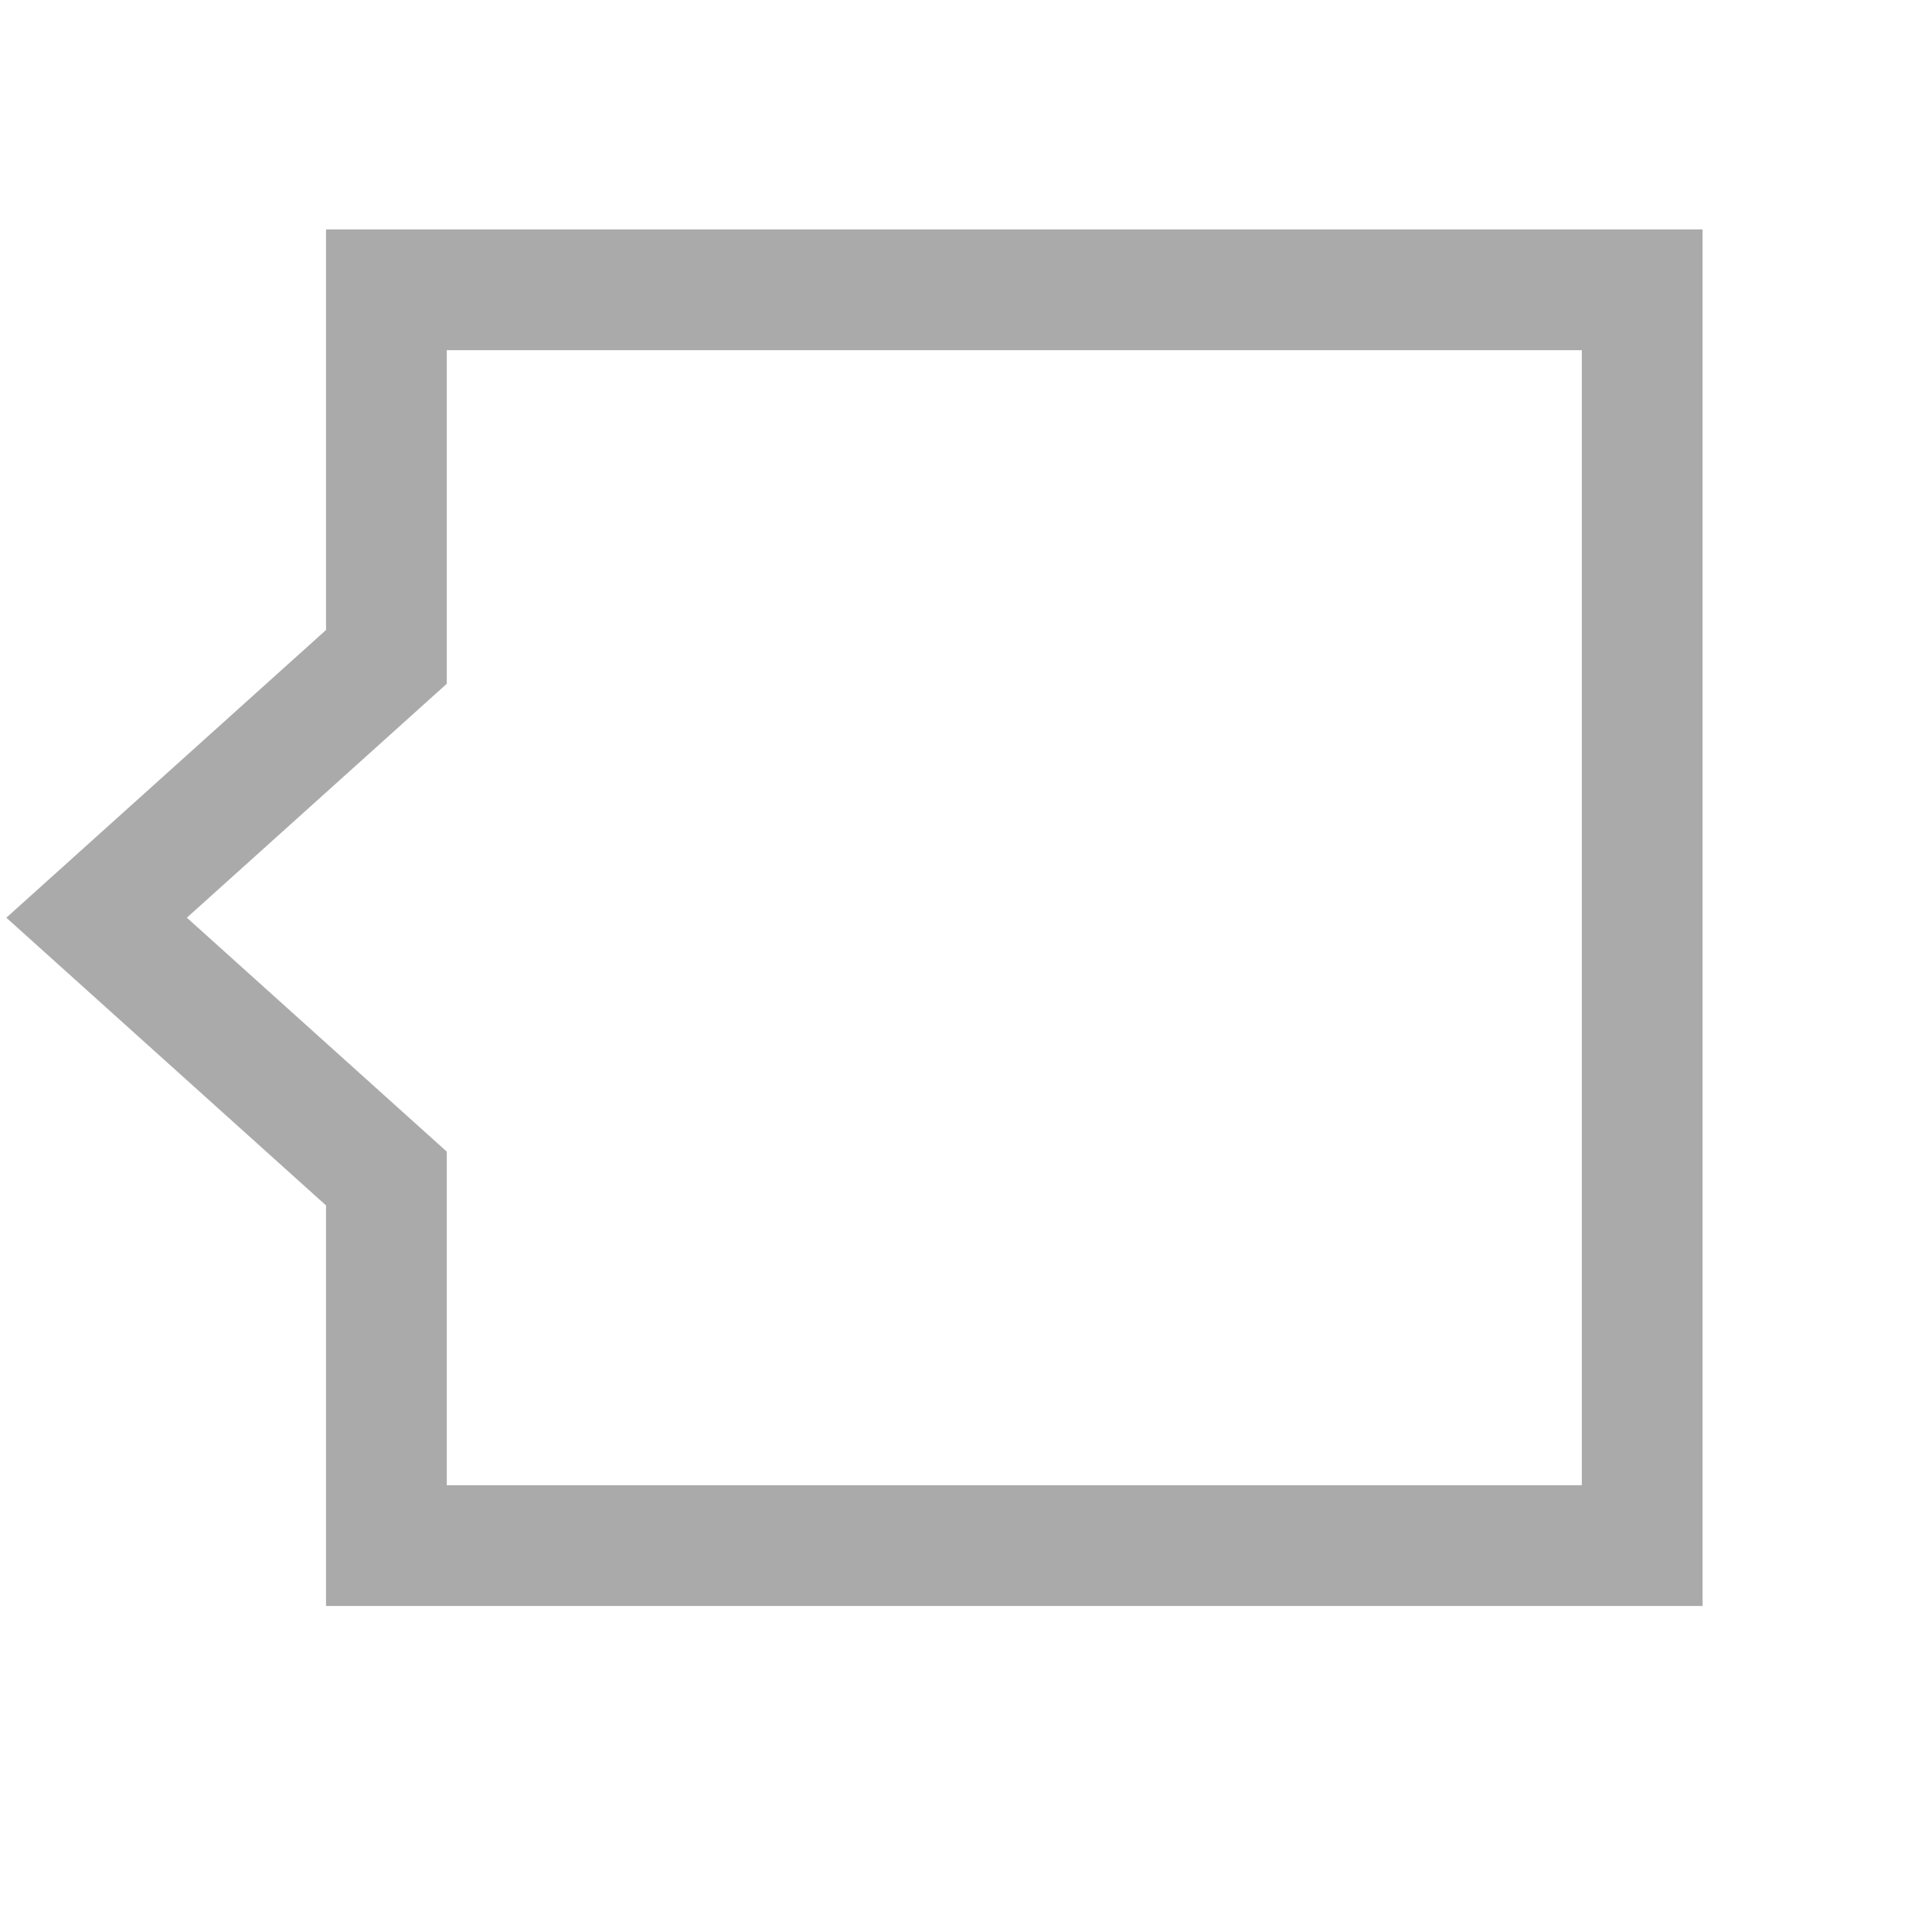
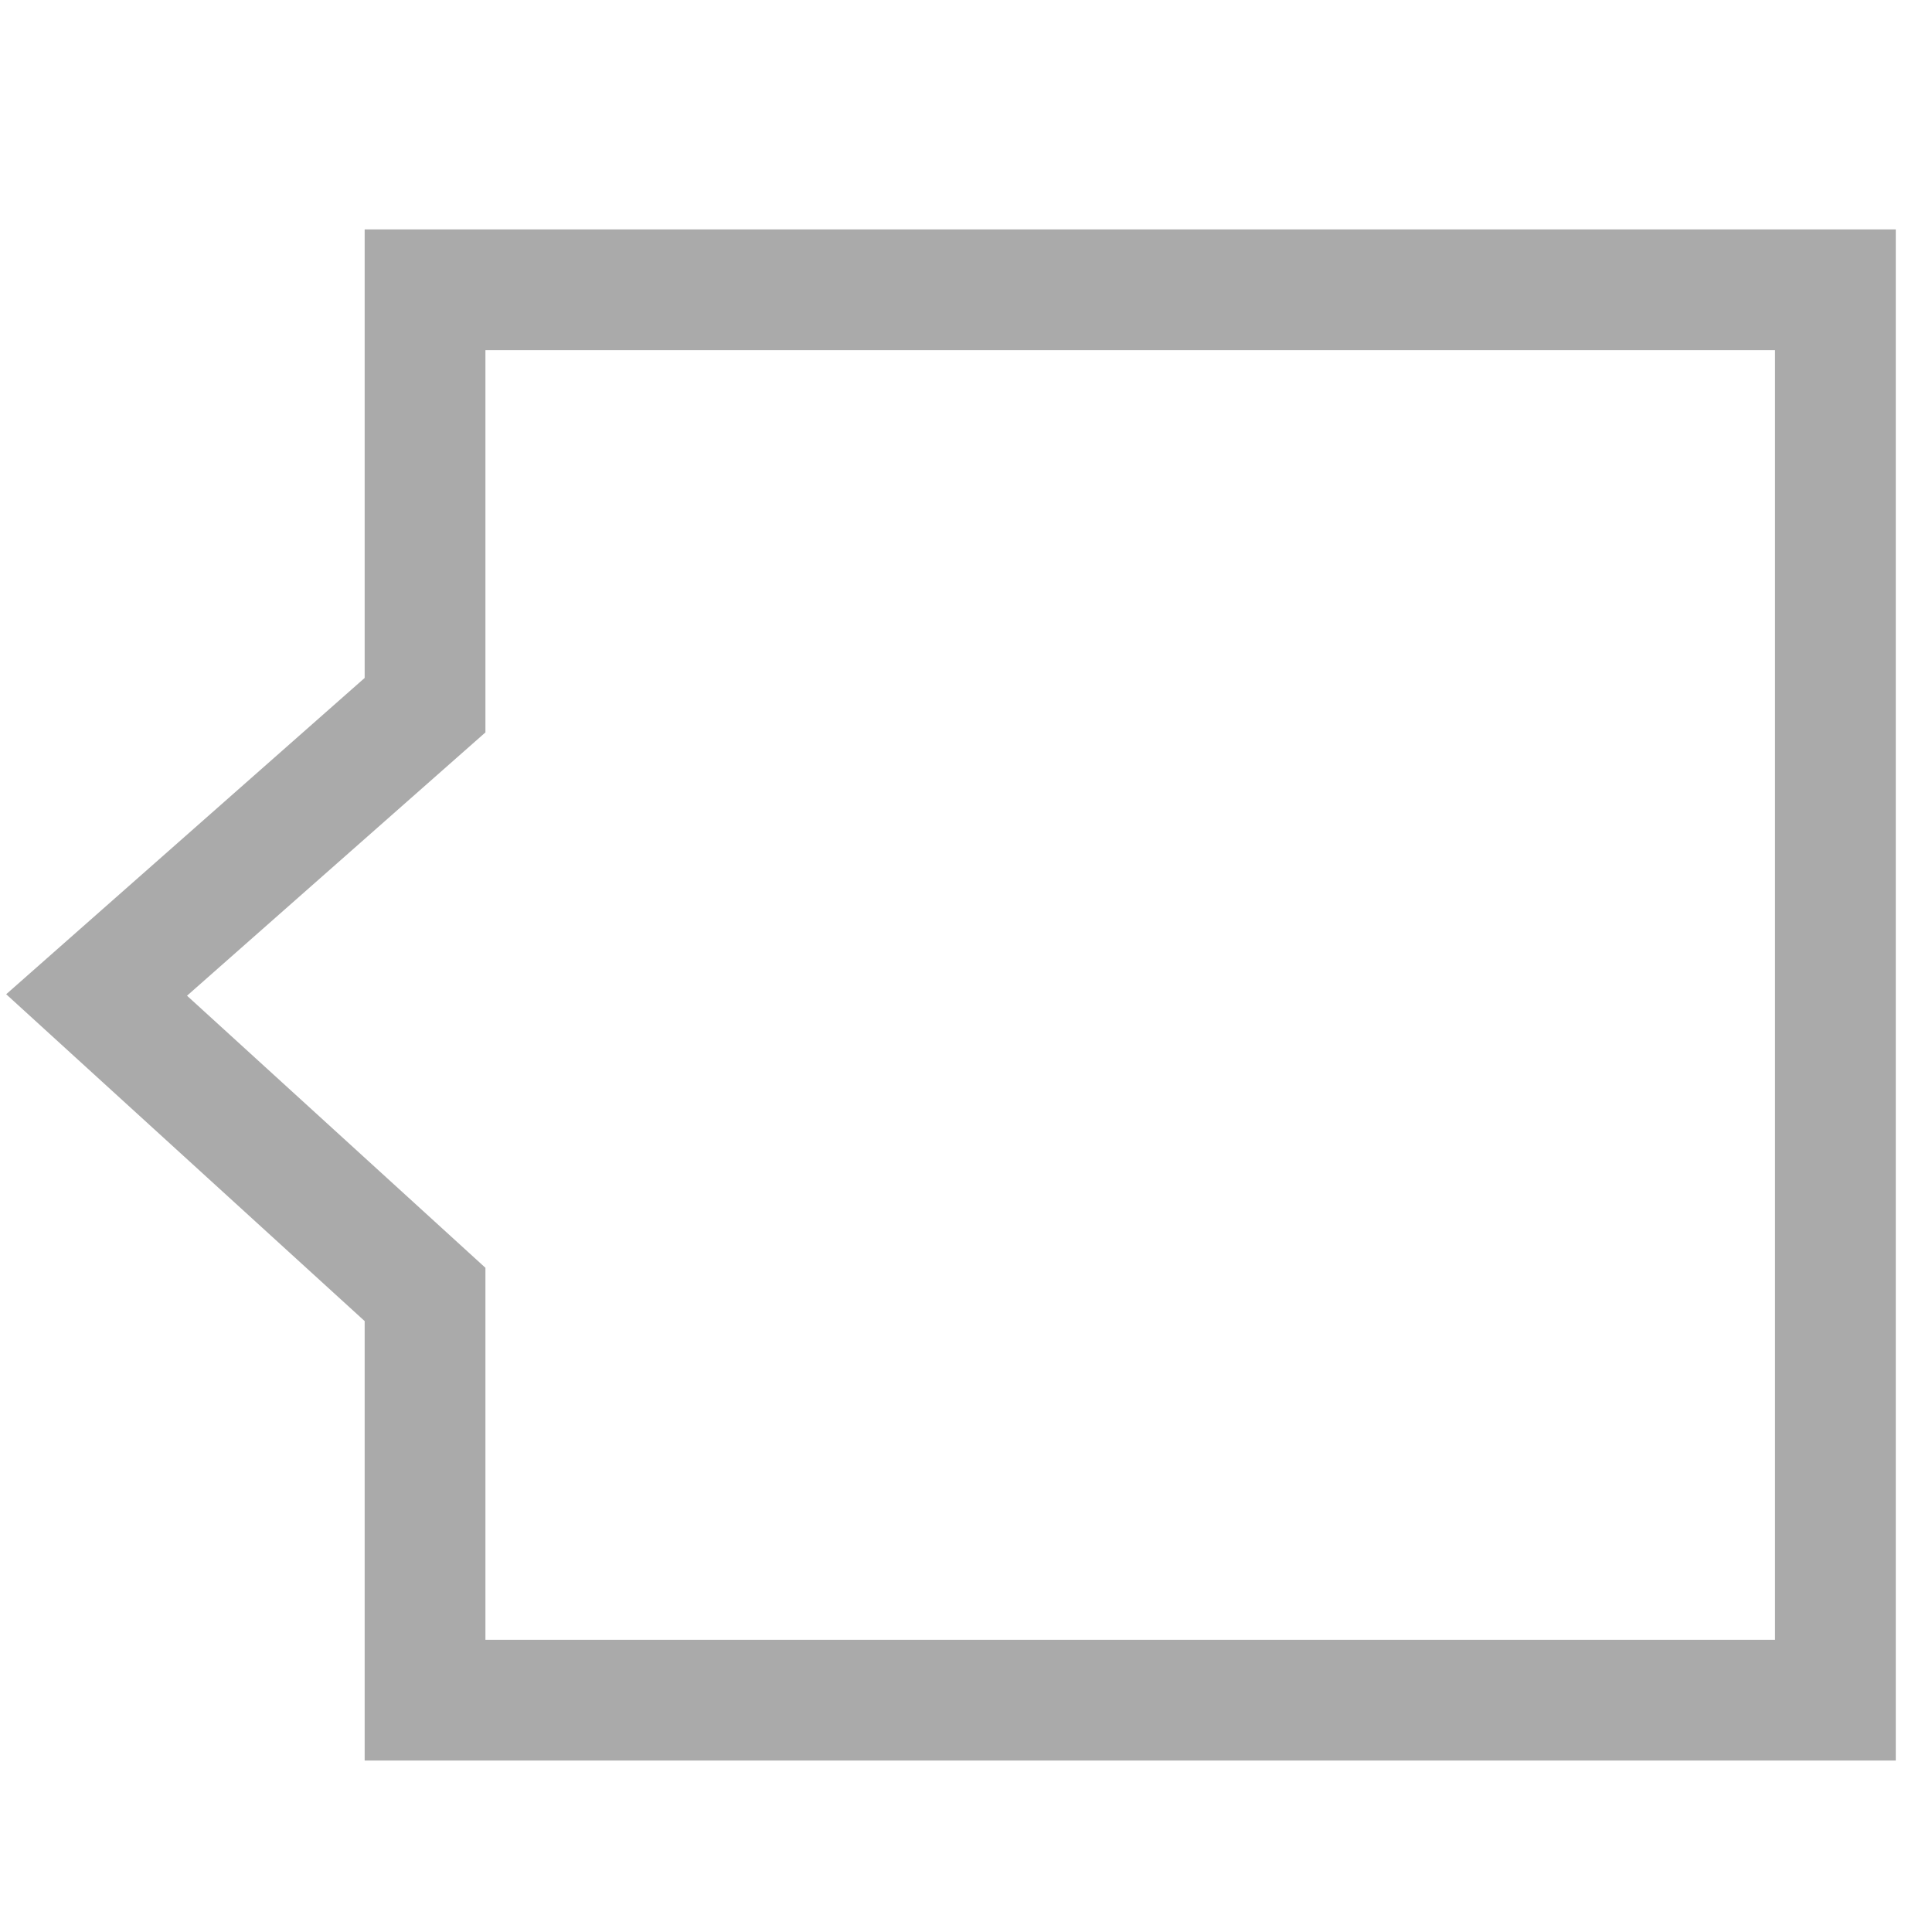
<svg xmlns="http://www.w3.org/2000/svg" class="svg-icon svg-omni" viewBox="0 0 20 20">
  <g stroke-width="1.25" fill="none" stroke="#aaa">
-     <polygon points="4,3 4,6.8 1,9.5 4,12.2 4,16 17,16 17,3" />
+     <polygon points="4.4,3 4.4,7.3 1,10.3 4.4,13.4 4.4,17.6 19,17.6 19,3" />
  </g>
</svg>
